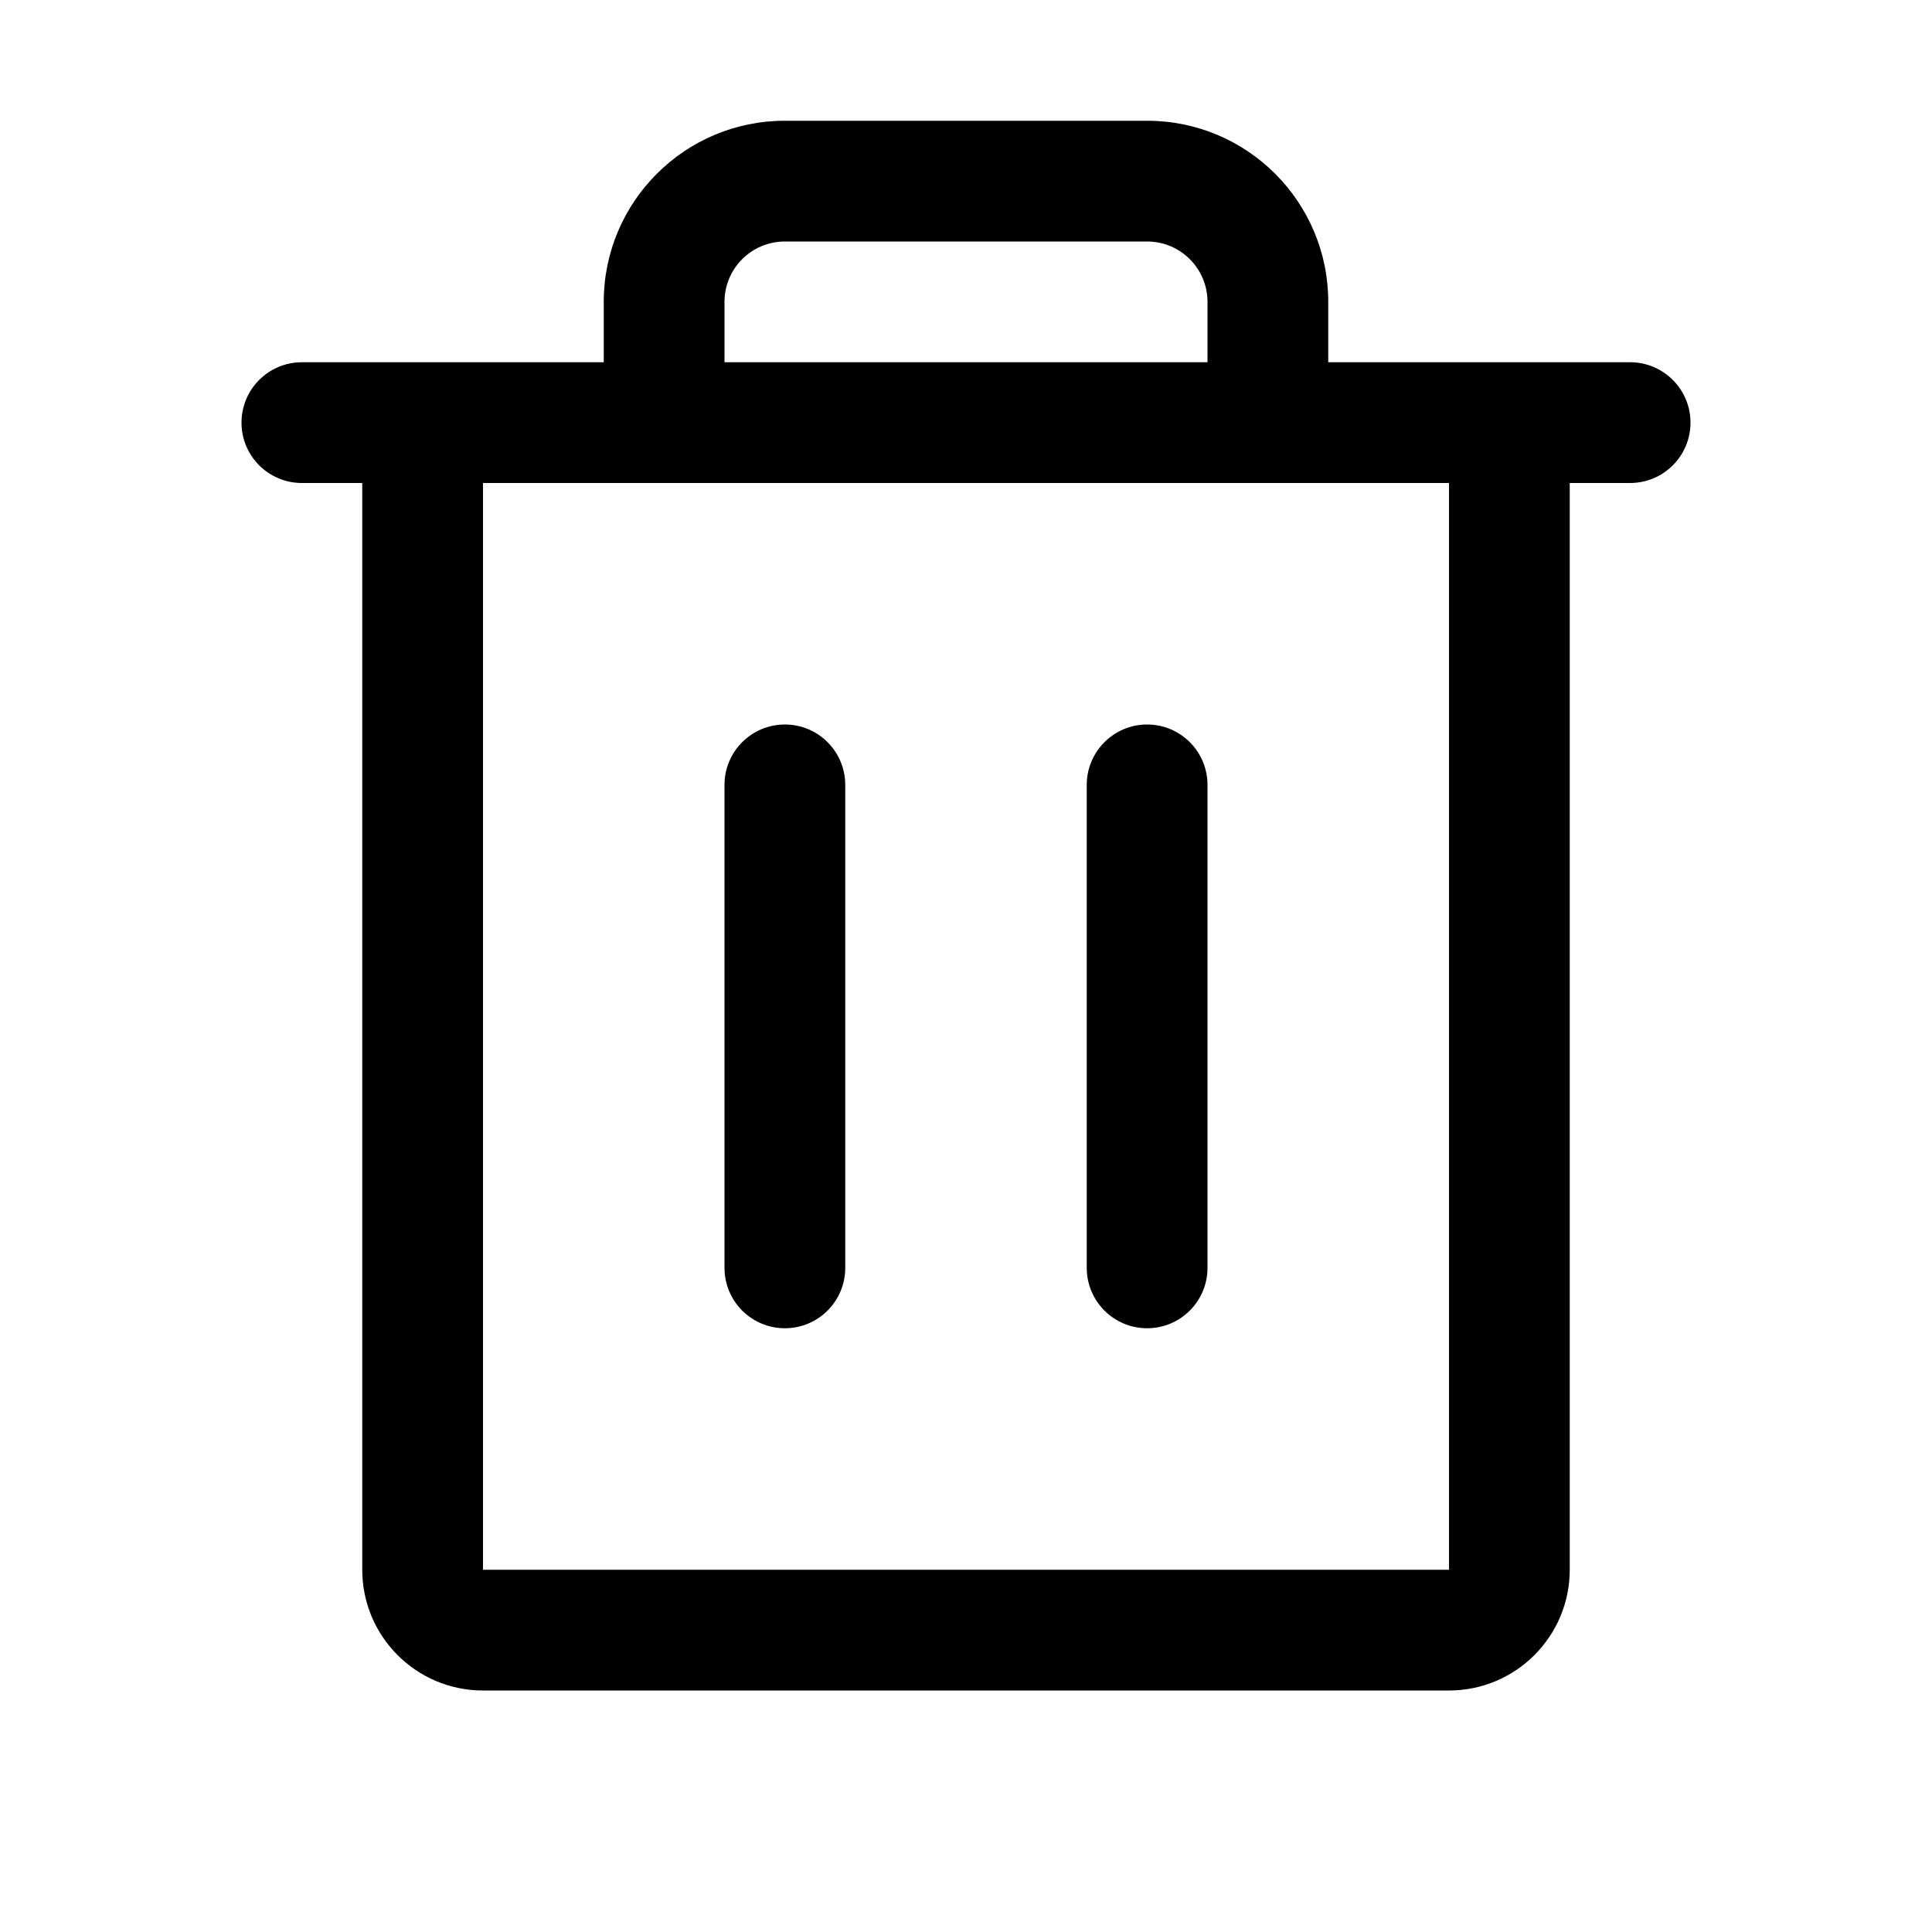
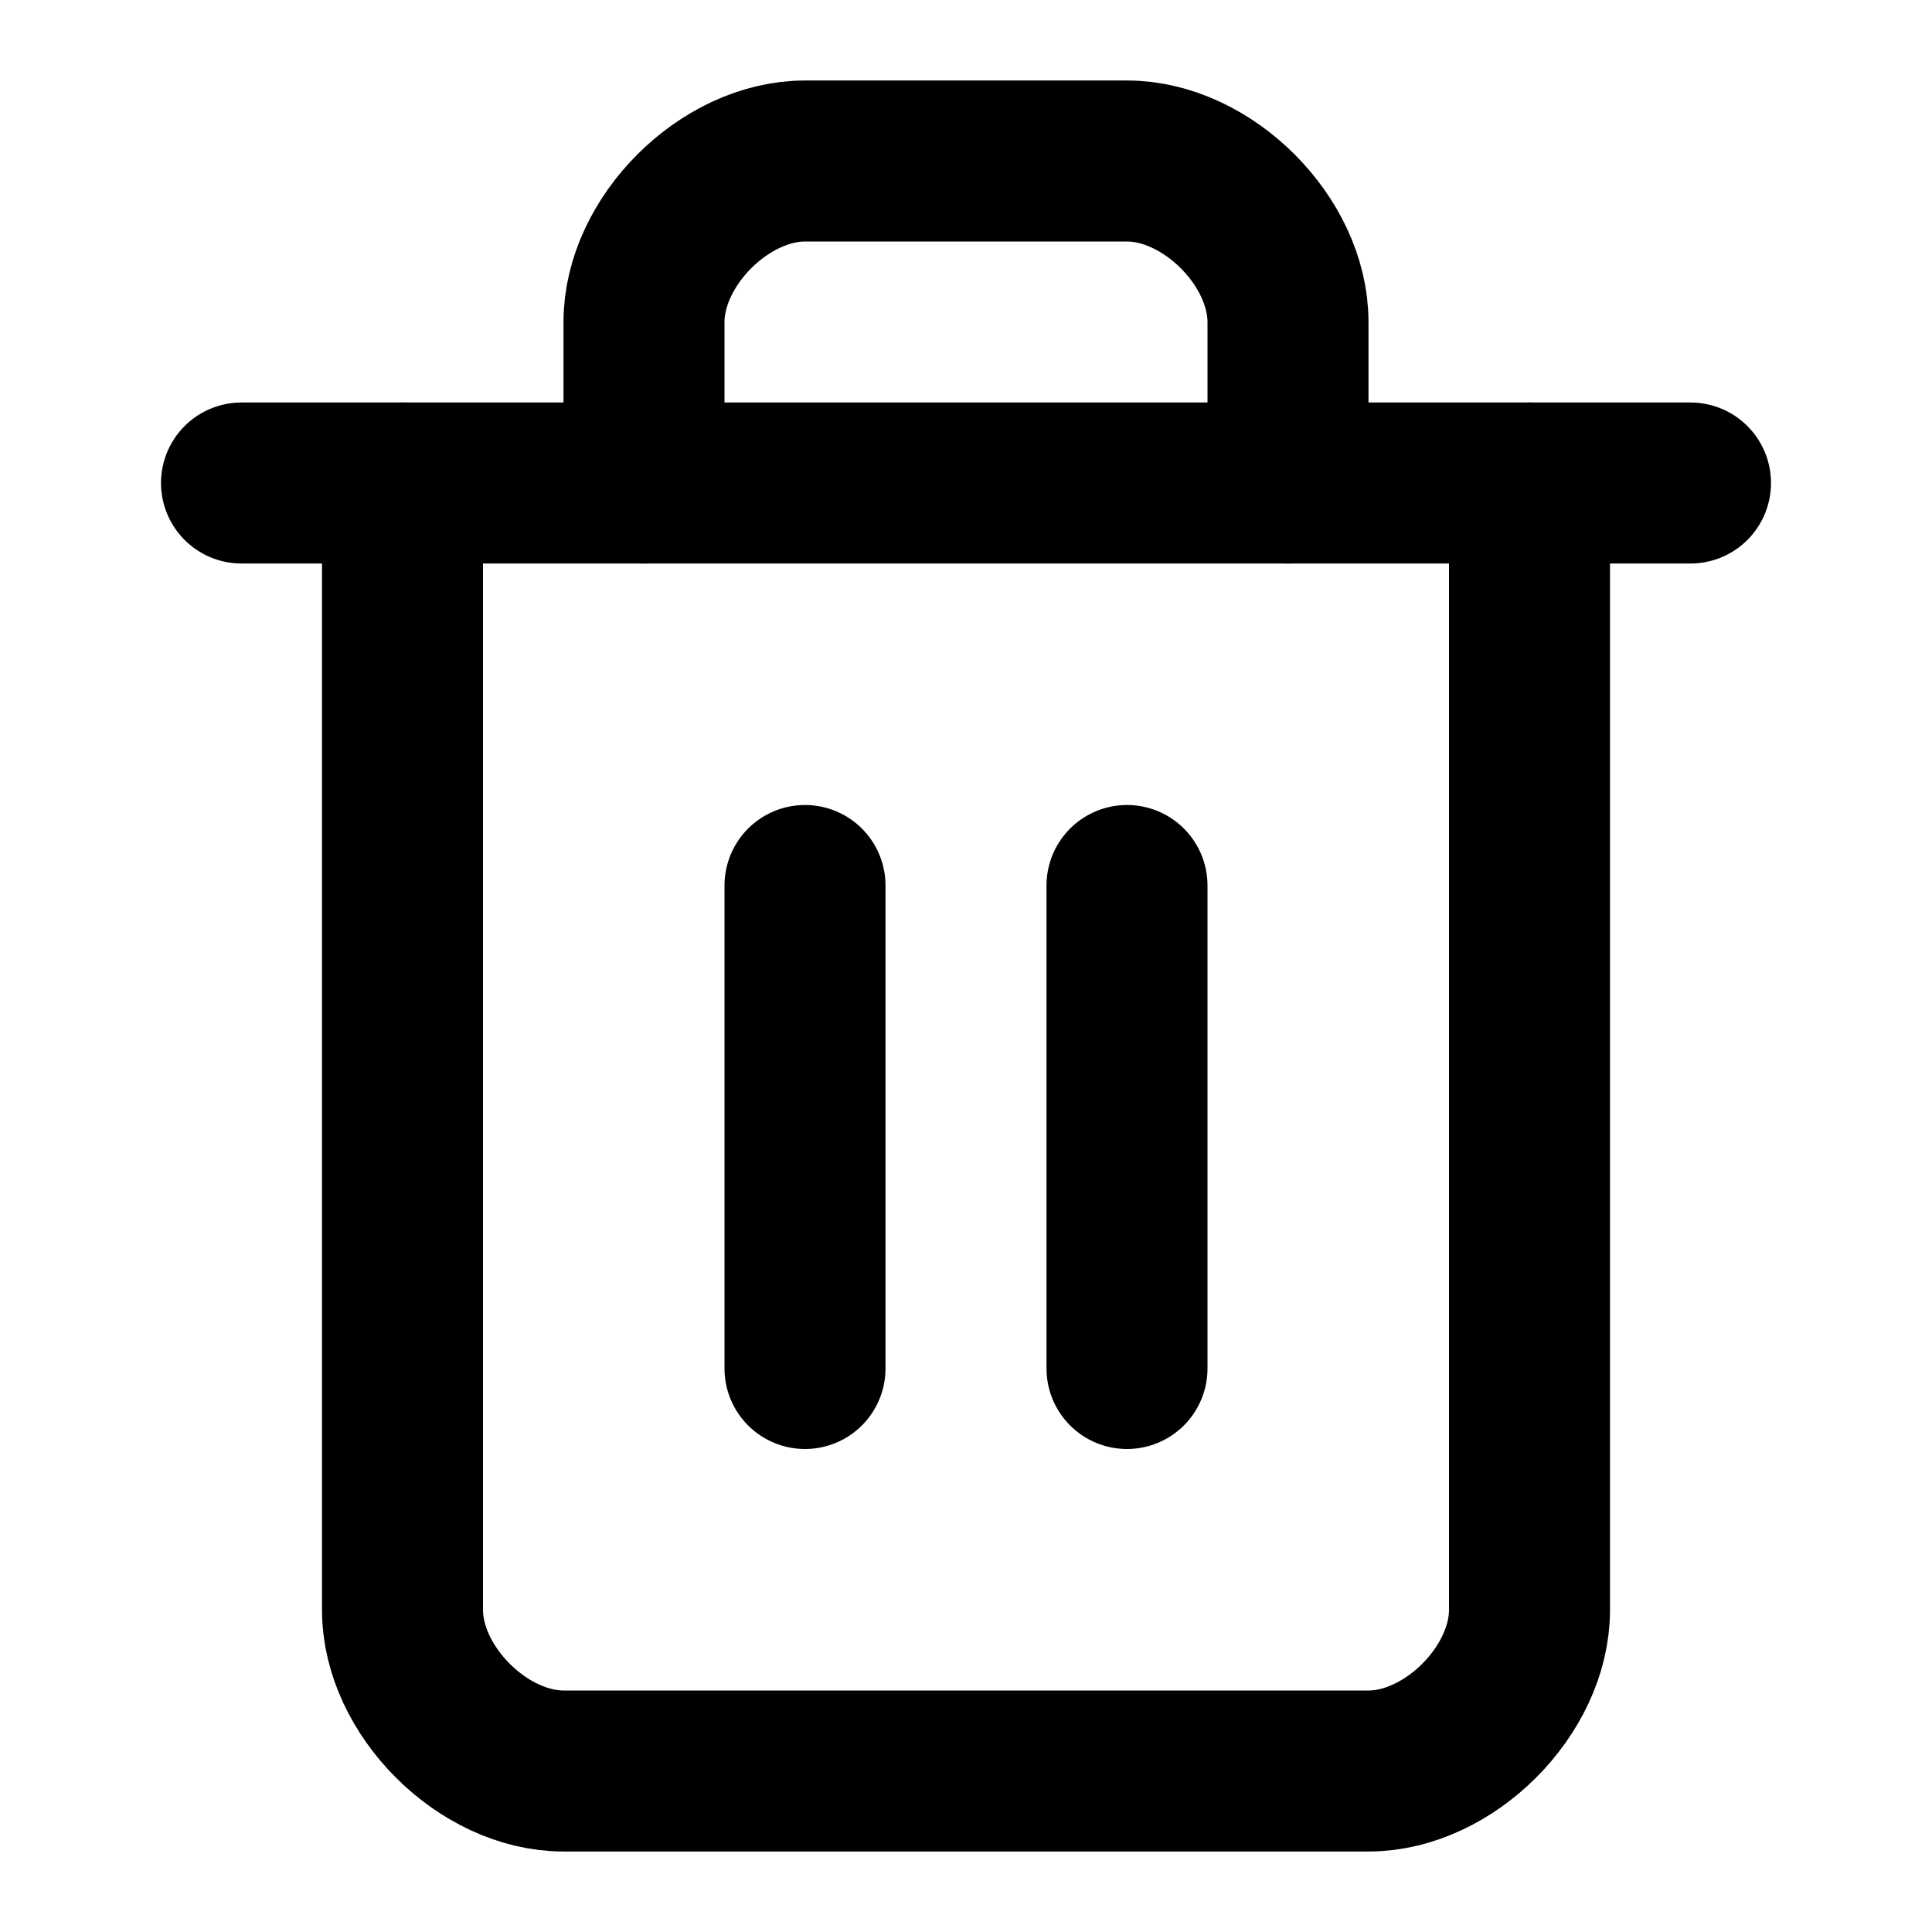
- <svg xmlns="http://www.w3.org/2000/svg" viewBox="0 0 256 256" fill="currentColor">
-   <path d="M216,48H176V40a24,24,0,0,0-24-24H104A24,24,0,0,0,80,40v8H40a8,8,0,0,0,0,16h8V208a16,16,0,0,0,16,16H192a16,16,0,0,0,16-16V64h8a8,8,0,0,0,0-16ZM96,40a8,8,0,0,1,8-8h48a8,8,0,0,1,8,8v8H96Zm96,168H64V64H192ZM112,104v64a8,8,0,0,1-16,0V104a8,8,0,0,1,16,0Zm48,0v64a8,8,0,0,1-16,0V104a8,8,0,0,1,16,0Z" />
+ <svg xmlns="http://www.w3.org/2000/svg" viewBox="0 0 24 24" fill="none" stroke="currentColor" stroke-width="2" stroke-linecap="round" stroke-linejoin="round">
+   <path d="M3 6h18" />
+   <path d="M19 6v14c0 1-1 2-2 2H7c-1 0-2-1-2-2V6" />
+   <path d="M8 6V4c0-1 1-2 2-2h4c1 0 2 1 2 2v2" />
+   <line x1="10" x2="10" y1="11" y2="17" />
+   <line x1="14" x2="14" y1="11" y2="17" />
</svg>
